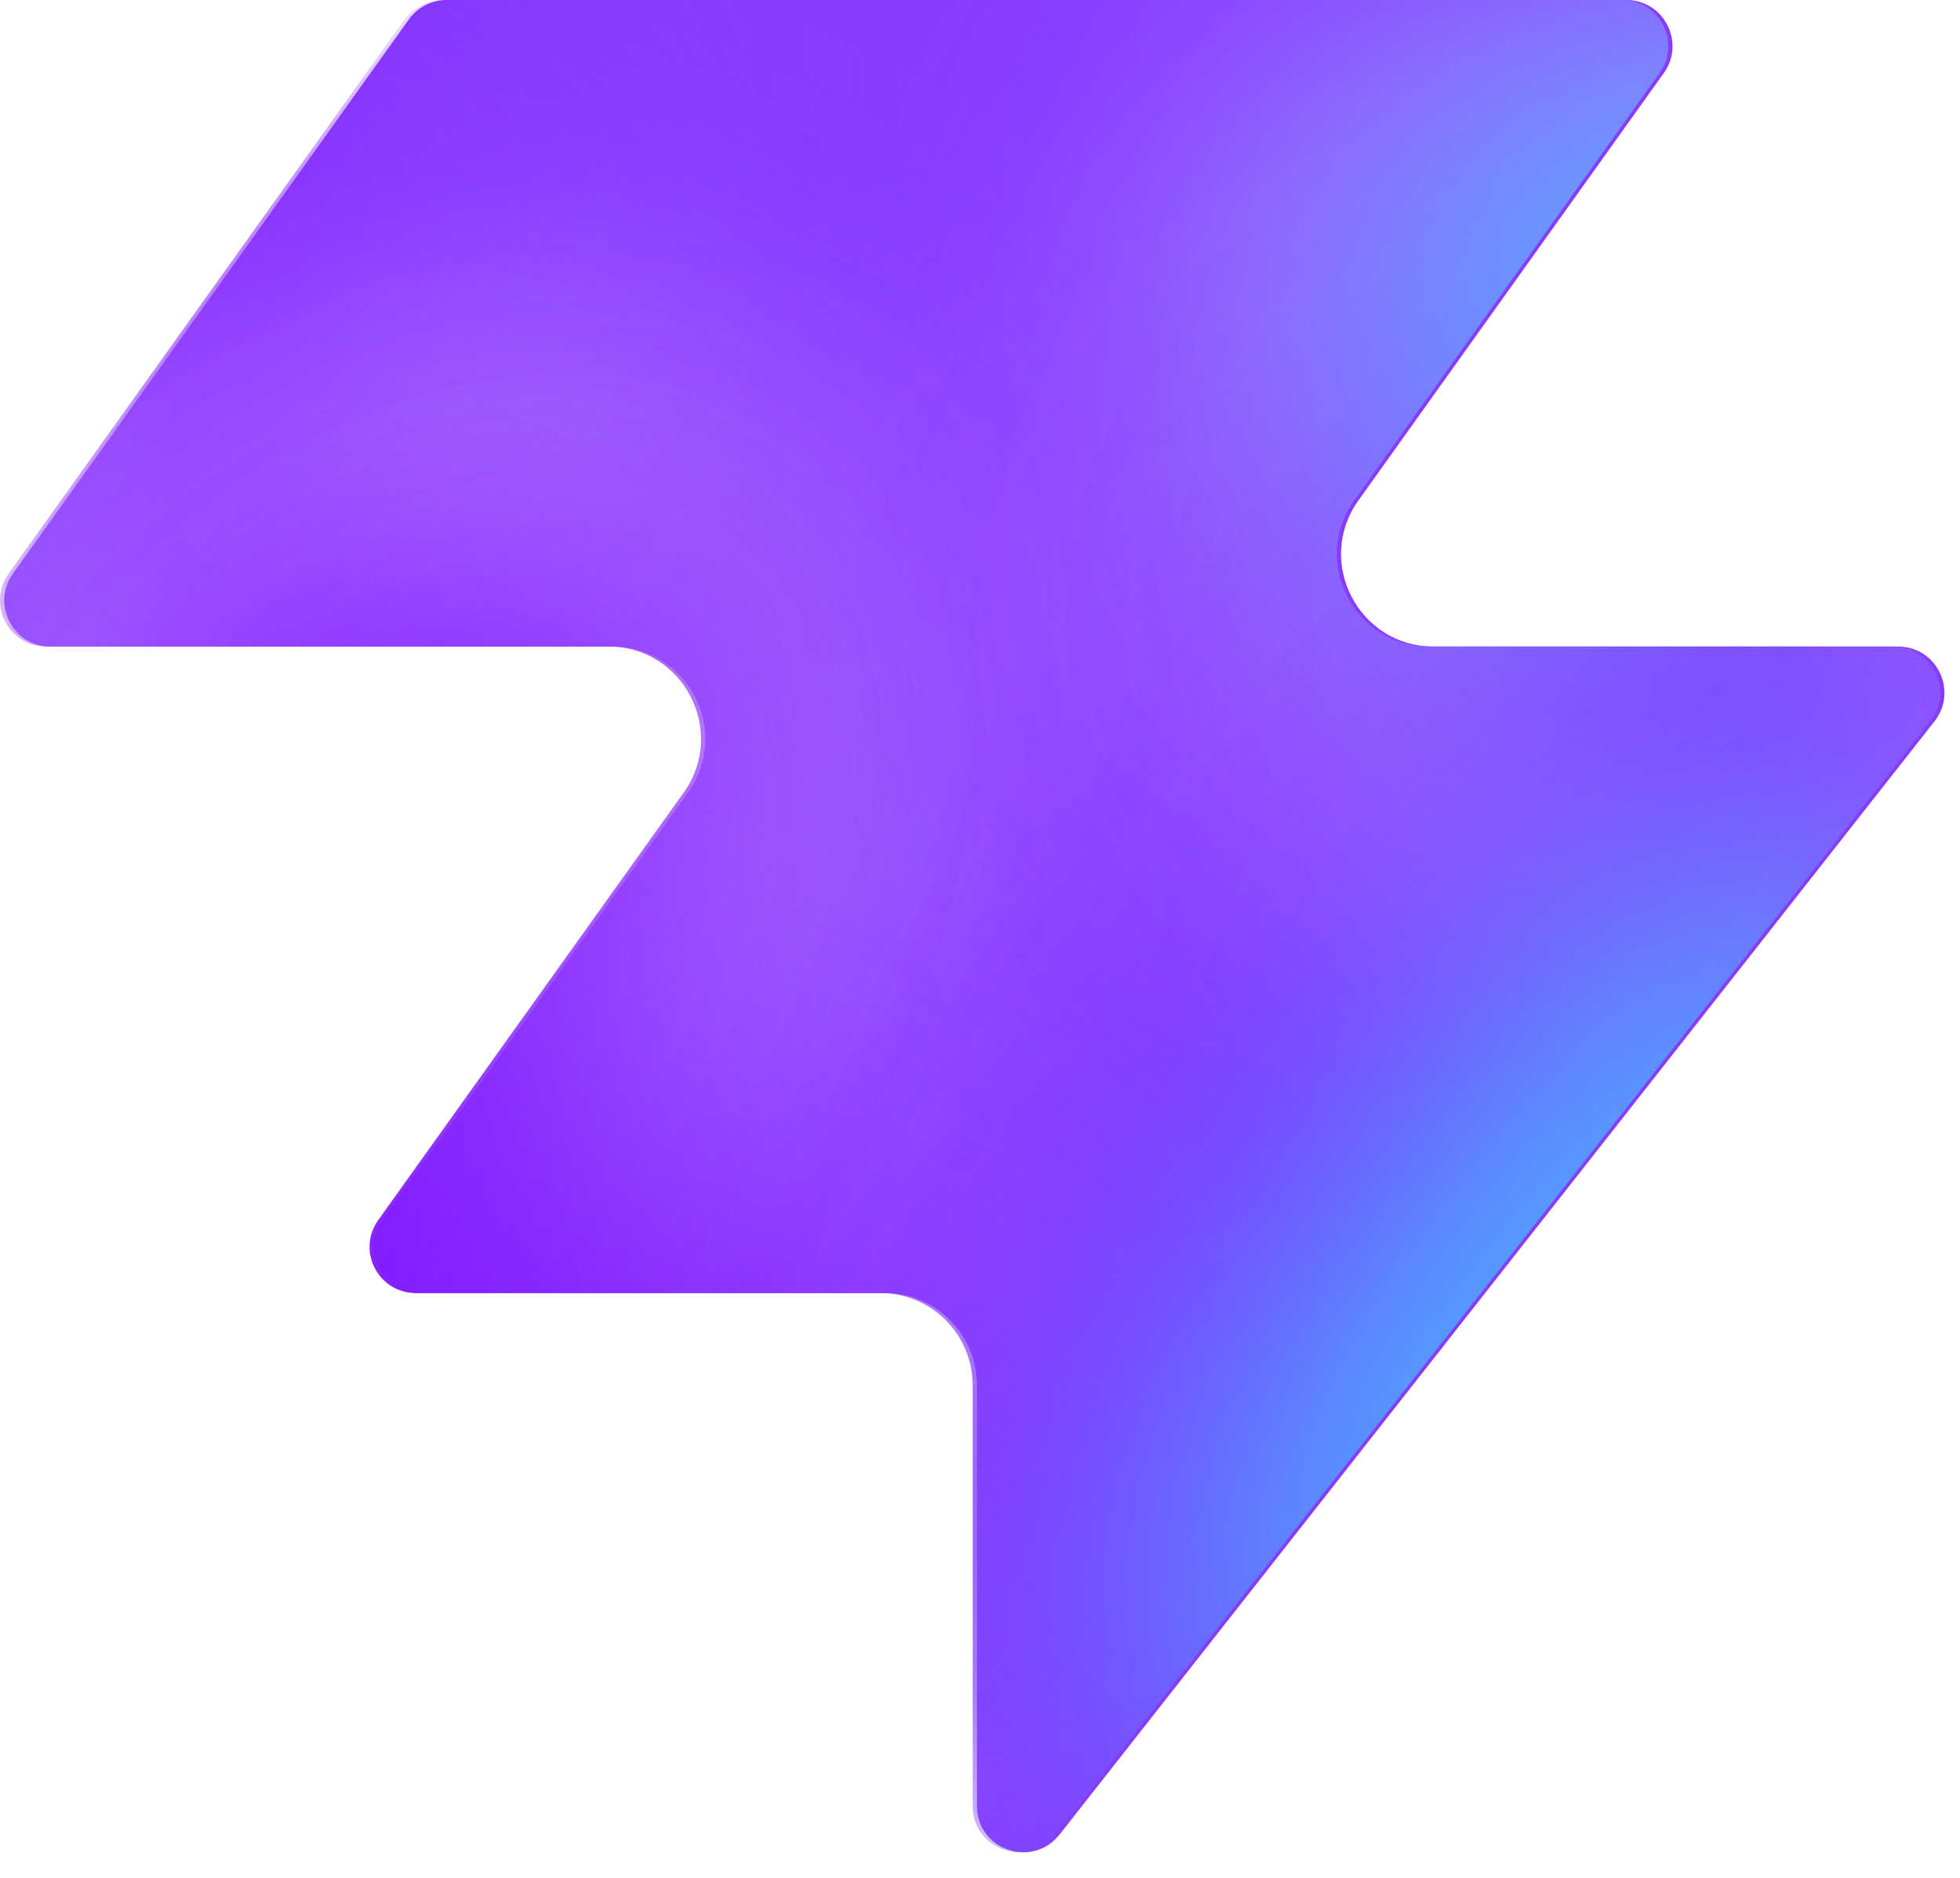
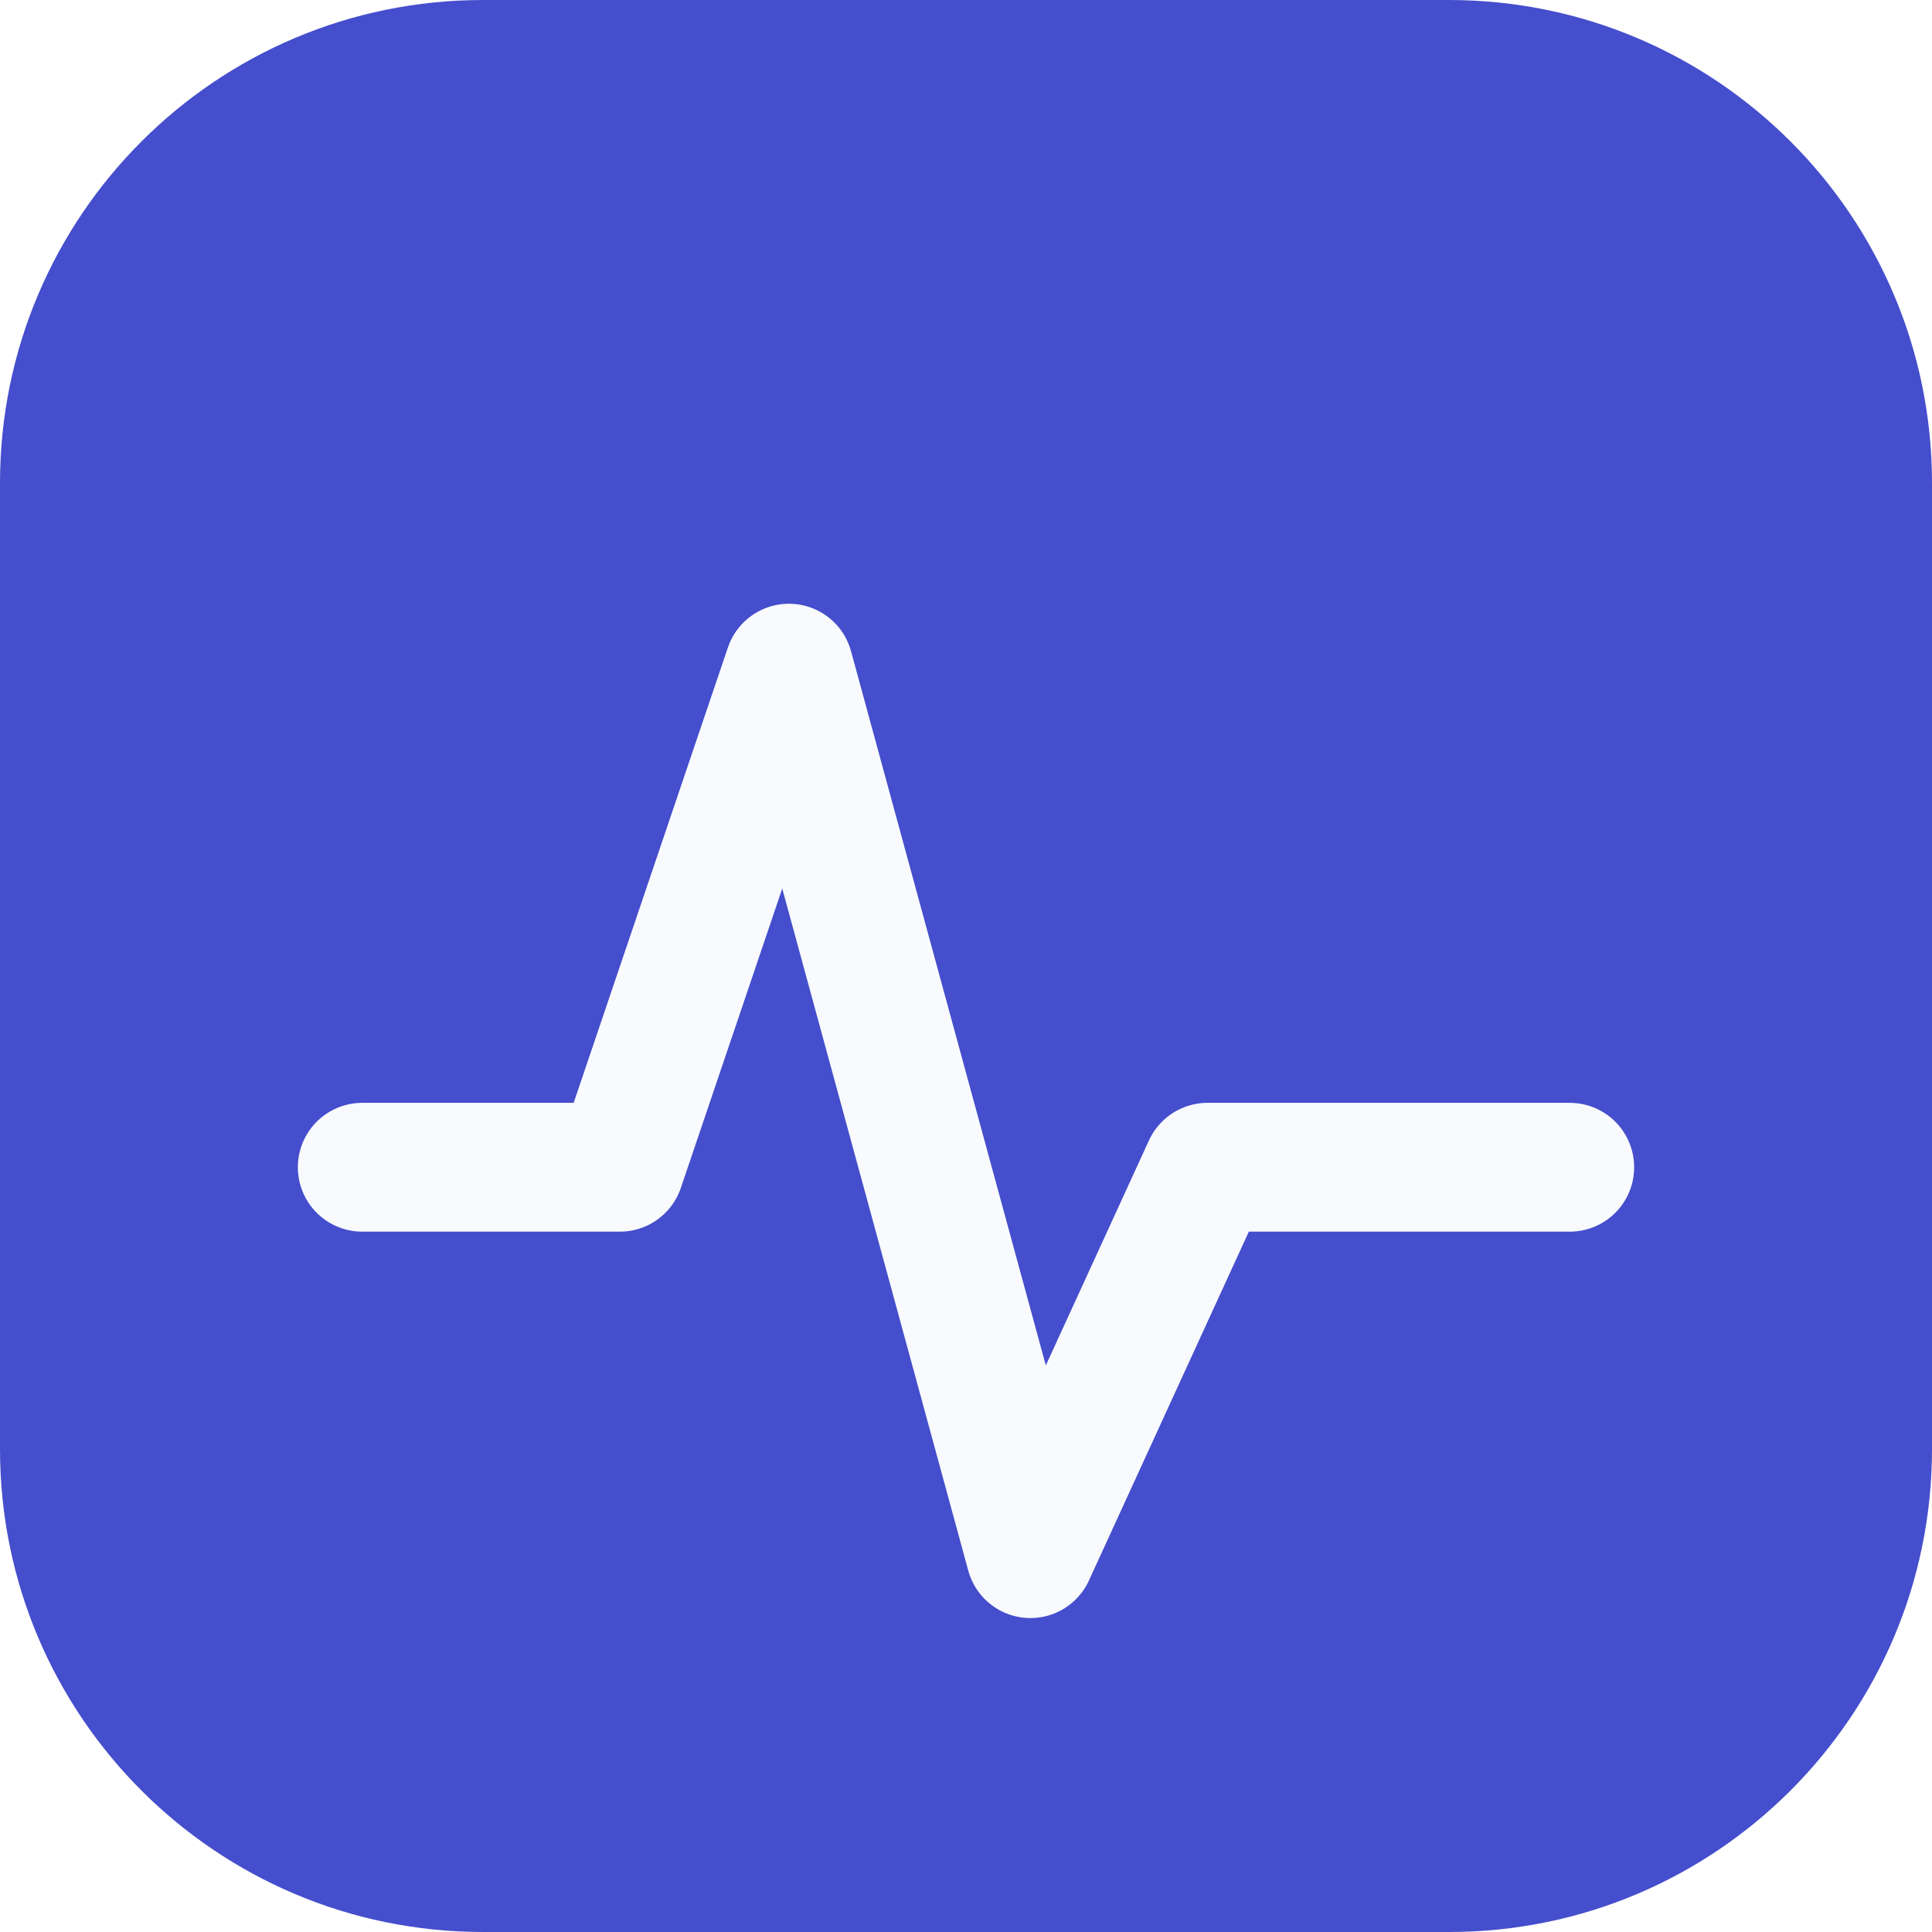
- <svg xmlns="http://www.w3.org/2000/svg" width="48" height="46" fill="none" viewBox="0 0 48 46">
-   <path fill="#863bff" d="M25.946 44.938c-.664.845-2.021.375-2.021-.698V33.937a2.26 2.26 0 0 0-2.262-2.262H10.287c-.92 0-1.456-1.04-.92-1.788l7.48-10.471c1.07-1.497 0-3.578-1.842-3.578H1.237c-.92 0-1.456-1.04-.92-1.788L10.013.474c.214-.297.556-.474.92-.474h28.894c.92 0 1.456 1.04.92 1.788l-7.48 10.471c-1.07 1.498 0 3.579 1.842 3.579h11.377c.943 0 1.473 1.088.89 1.83L25.947 44.94z" style="fill:#863bff;fill:color(display-p3 .525 .23 1);fill-opacity:1" />
-   <mask id="a" width="48" height="46" x="0" y="0" maskUnits="userSpaceOnUse" style="mask-type:alpha">
-     <path fill="#000" d="M25.842 44.938c-.664.844-2.021.375-2.021-.698V33.937a2.26 2.26 0 0 0-2.262-2.262H10.183c-.92 0-1.456-1.04-.92-1.788l7.48-10.471c1.07-1.498 0-3.579-1.842-3.579H1.133c-.92 0-1.456-1.04-.92-1.787L9.91.473c.214-.297.556-.474.92-.474h28.894c.92 0 1.456 1.04.92 1.788l-7.48 10.471c-1.07 1.498 0 3.578 1.842 3.578h11.377c.943 0 1.473 1.088.89 1.832L25.843 44.94z" style="fill:#000;fill-opacity:1" />
-   </mask>
-   <g mask="url(#a)">
-     <g filter="url(#b)">
-       <ellipse cx="5.508" cy="14.704" fill="#ede6ff" rx="5.508" ry="14.704" style="fill:#ede6ff;fill:color(display-p3 .927 .903 1);fill-opacity:1" transform="matrix(.00324 1 1 -.00324 -4.47 31.516)" />
-     </g>
-     <g filter="url(#c)">
-       <ellipse cx="10.399" cy="29.851" fill="#ede6ff" rx="10.399" ry="29.851" style="fill:#ede6ff;fill:color(display-p3 .927 .903 1);fill-opacity:1" transform="matrix(.00324 1 1 -.00324 -39.328 7.883)" />
-     </g>
-     <g filter="url(#d)">
-       <ellipse cx="5.508" cy="30.487" fill="#7e14ff" rx="5.508" ry="30.487" style="fill:#7e14ff;fill:color(display-p3 .492 .077 1);fill-opacity:1" transform="rotate(89.814 -25.913 -14.639)scale(1 -1)" />
-     </g>
-     <g filter="url(#e)">
-       <ellipse cx="5.508" cy="30.599" fill="#7e14ff" rx="5.508" ry="30.599" style="fill:#7e14ff;fill:color(display-p3 .492 .077 1);fill-opacity:1" transform="rotate(89.814 -32.644 -3.334)scale(1 -1)" />
-     </g>
-     <g filter="url(#f)">
-       <ellipse cx="5.508" cy="30.599" fill="#7e14ff" rx="5.508" ry="30.599" style="fill:#7e14ff;fill:color(display-p3 .492 .077 1);fill-opacity:1" transform="matrix(.00324 1 1 -.00324 -34.34 30.47)" />
-     </g>
-     <g filter="url(#g)">
-       <ellipse cx="14.072" cy="22.078" fill="#ede6ff" rx="14.072" ry="22.078" style="fill:#ede6ff;fill:color(display-p3 .927 .903 1);fill-opacity:1" transform="rotate(93.35 24.506 48.493)scale(-1 1)" />
-     </g>
-     <g filter="url(#h)">
-       <ellipse cx="3.47" cy="21.501" fill="#7e14ff" rx="3.47" ry="21.501" style="fill:#7e14ff;fill:color(display-p3 .492 .077 1);fill-opacity:1" transform="rotate(89.009 28.708 47.59)scale(-1 1)" />
-     </g>
-     <g filter="url(#i)">
-       <ellipse cx="3.47" cy="21.501" fill="#7e14ff" rx="3.47" ry="21.501" style="fill:#7e14ff;fill:color(display-p3 .492 .077 1);fill-opacity:1" transform="rotate(89.009 28.708 47.59)scale(-1 1)" />
-     </g>
-     <g filter="url(#j)">
-       <ellipse cx=".387" cy="8.972" fill="#7e14ff" rx="4.407" ry="29.108" style="fill:#7e14ff;fill:color(display-p3 .492 .077 1);fill-opacity:1" transform="rotate(39.51 .387 8.972)" />
-     </g>
-     <g filter="url(#k)">
-       <ellipse cx="47.523" cy="-6.092" fill="#7e14ff" rx="4.407" ry="29.108" style="fill:#7e14ff;fill:color(display-p3 .492 .077 1);fill-opacity:1" transform="rotate(37.892 47.523 -6.092)" />
-     </g>
-     <g filter="url(#l)">
-       <ellipse cx="41.412" cy="6.333" fill="#47bfff" rx="5.971" ry="9.665" style="fill:#47bfff;fill:color(display-p3 .28 .748 1);fill-opacity:1" transform="rotate(37.892 41.412 6.333)" />
-     </g>
-     <g filter="url(#m)">
-       <ellipse cx="-1.879" cy="38.332" fill="#7e14ff" rx="4.407" ry="29.108" style="fill:#7e14ff;fill:color(display-p3 .492 .077 1);fill-opacity:1" transform="rotate(37.892 -1.88 38.332)" />
-     </g>
-     <g filter="url(#n)">
-       <ellipse cx="-1.879" cy="38.332" fill="#7e14ff" rx="4.407" ry="29.108" style="fill:#7e14ff;fill:color(display-p3 .492 .077 1);fill-opacity:1" transform="rotate(37.892 -1.88 38.332)" />
-     </g>
-     <g filter="url(#o)">
-       <ellipse cx="35.651" cy="29.907" fill="#7e14ff" rx="4.407" ry="29.108" style="fill:#7e14ff;fill:color(display-p3 .492 .077 1);fill-opacity:1" transform="rotate(37.892 35.651 29.907)" />
-     </g>
-     <g filter="url(#p)">
-       <ellipse cx="38.418" cy="32.4" fill="#47bfff" rx="5.971" ry="15.297" style="fill:#47bfff;fill:color(display-p3 .28 .748 1);fill-opacity:1" transform="rotate(37.892 38.418 32.4)" />
-     </g>
-   </g>
-   <defs>
-     <filter id="b" width="60.045" height="41.654" x="-19.77" y="16.149" color-interpolation-filters="sRGB" filterUnits="userSpaceOnUse">
-       <feFlood flood-opacity="0" result="BackgroundImageFix" />
-       <feBlend in="SourceGraphic" in2="BackgroundImageFix" result="shape" />
-       <feGaussianBlur result="effect1_foregroundBlur_2002_17158" stdDeviation="7.659" />
-     </filter>
-     <filter id="c" width="90.34" height="51.437" x="-54.613" y="-7.533" color-interpolation-filters="sRGB" filterUnits="userSpaceOnUse">
-       <feFlood flood-opacity="0" result="BackgroundImageFix" />
-       <feBlend in="SourceGraphic" in2="BackgroundImageFix" result="shape" />
-       <feGaussianBlur result="effect1_foregroundBlur_2002_17158" stdDeviation="7.659" />
-     </filter>
-     <filter id="d" width="79.355" height="29.4" x="-49.64" y="2.03" color-interpolation-filters="sRGB" filterUnits="userSpaceOnUse">
-       <feFlood flood-opacity="0" result="BackgroundImageFix" />
-       <feBlend in="SourceGraphic" in2="BackgroundImageFix" result="shape" />
-       <feGaussianBlur result="effect1_foregroundBlur_2002_17158" stdDeviation="4.596" />
-     </filter>
-     <filter id="e" width="79.579" height="29.4" x="-45.045" y="20.029" color-interpolation-filters="sRGB" filterUnits="userSpaceOnUse">
-       <feFlood flood-opacity="0" result="BackgroundImageFix" />
-       <feBlend in="SourceGraphic" in2="BackgroundImageFix" result="shape" />
-       <feGaussianBlur result="effect1_foregroundBlur_2002_17158" stdDeviation="4.596" />
-     </filter>
-     <filter id="f" width="79.579" height="29.4" x="-43.513" y="21.178" color-interpolation-filters="sRGB" filterUnits="userSpaceOnUse">
-       <feFlood flood-opacity="0" result="BackgroundImageFix" />
-       <feBlend in="SourceGraphic" in2="BackgroundImageFix" result="shape" />
-       <feGaussianBlur result="effect1_foregroundBlur_2002_17158" stdDeviation="4.596" />
-     </filter>
-     <filter id="g" width="74.749" height="58.852" x="15.756" y="-17.901" color-interpolation-filters="sRGB" filterUnits="userSpaceOnUse">
-       <feFlood flood-opacity="0" result="BackgroundImageFix" />
-       <feBlend in="SourceGraphic" in2="BackgroundImageFix" result="shape" />
-       <feGaussianBlur result="effect1_foregroundBlur_2002_17158" stdDeviation="7.659" />
-     </filter>
-     <filter id="h" width="61.377" height="25.362" x="23.548" y="2.284" color-interpolation-filters="sRGB" filterUnits="userSpaceOnUse">
-       <feFlood flood-opacity="0" result="BackgroundImageFix" />
-       <feBlend in="SourceGraphic" in2="BackgroundImageFix" result="shape" />
-       <feGaussianBlur result="effect1_foregroundBlur_2002_17158" stdDeviation="4.596" />
-     </filter>
-     <filter id="i" width="61.377" height="25.362" x="23.548" y="2.284" color-interpolation-filters="sRGB" filterUnits="userSpaceOnUse">
-       <feFlood flood-opacity="0" result="BackgroundImageFix" />
-       <feBlend in="SourceGraphic" in2="BackgroundImageFix" result="shape" />
-       <feGaussianBlur result="effect1_foregroundBlur_2002_17158" stdDeviation="4.596" />
-     </filter>
-     <filter id="j" width="56.045" height="63.649" x="-27.636" y="-22.853" color-interpolation-filters="sRGB" filterUnits="userSpaceOnUse">
-       <feFlood flood-opacity="0" result="BackgroundImageFix" />
-       <feBlend in="SourceGraphic" in2="BackgroundImageFix" result="shape" />
-       <feGaussianBlur result="effect1_foregroundBlur_2002_17158" stdDeviation="4.596" />
-     </filter>
-     <filter id="k" width="54.814" height="64.646" x="20.116" y="-38.415" color-interpolation-filters="sRGB" filterUnits="userSpaceOnUse">
-       <feFlood flood-opacity="0" result="BackgroundImageFix" />
-       <feBlend in="SourceGraphic" in2="BackgroundImageFix" result="shape" />
-       <feGaussianBlur result="effect1_foregroundBlur_2002_17158" stdDeviation="4.596" />
-     </filter>
-     <filter id="l" width="33.541" height="35.313" x="24.641" y="-11.323" color-interpolation-filters="sRGB" filterUnits="userSpaceOnUse">
-       <feFlood flood-opacity="0" result="BackgroundImageFix" />
-       <feBlend in="SourceGraphic" in2="BackgroundImageFix" result="shape" />
-       <feGaussianBlur result="effect1_foregroundBlur_2002_17158" stdDeviation="4.596" />
-     </filter>
-     <filter id="m" width="54.814" height="64.646" x="-29.286" y="6.009" color-interpolation-filters="sRGB" filterUnits="userSpaceOnUse">
-       <feFlood flood-opacity="0" result="BackgroundImageFix" />
-       <feBlend in="SourceGraphic" in2="BackgroundImageFix" result="shape" />
-       <feGaussianBlur result="effect1_foregroundBlur_2002_17158" stdDeviation="4.596" />
-     </filter>
-     <filter id="n" width="54.814" height="64.646" x="-29.286" y="6.009" color-interpolation-filters="sRGB" filterUnits="userSpaceOnUse">
-       <feFlood flood-opacity="0" result="BackgroundImageFix" />
-       <feBlend in="SourceGraphic" in2="BackgroundImageFix" result="shape" />
-       <feGaussianBlur result="effect1_foregroundBlur_2002_17158" stdDeviation="4.596" />
-     </filter>
-     <filter id="o" width="54.814" height="64.646" x="8.244" y="-2.416" color-interpolation-filters="sRGB" filterUnits="userSpaceOnUse">
-       <feFlood flood-opacity="0" result="BackgroundImageFix" />
-       <feBlend in="SourceGraphic" in2="BackgroundImageFix" result="shape" />
-       <feGaussianBlur result="effect1_foregroundBlur_2002_17158" stdDeviation="4.596" />
-     </filter>
-     <filter id="p" width="39.409" height="43.623" x="18.713" y="10.588" color-interpolation-filters="sRGB" filterUnits="userSpaceOnUse">
-       <feFlood flood-opacity="0" result="BackgroundImageFix" />
-       <feBlend in="SourceGraphic" in2="BackgroundImageFix" result="shape" />
-       <feGaussianBlur result="effect1_foregroundBlur_2002_17158" stdDeviation="4.596" />
-     </filter>
-   </defs>
+ <svg xmlns="http://www.w3.org/2000/svg" viewBox="0 0 24 24" fill="none">
+   <rect width="24" height="24" rx="6" fill="#454ecc" />
+   <path d="M4.5 14.5h3.2l2.1-6.2 3 11 2.2-4.8h4.5" stroke="#f9fafe" stroke-width="1.6" stroke-linecap="round" stroke-linejoin="round" />
</svg>
